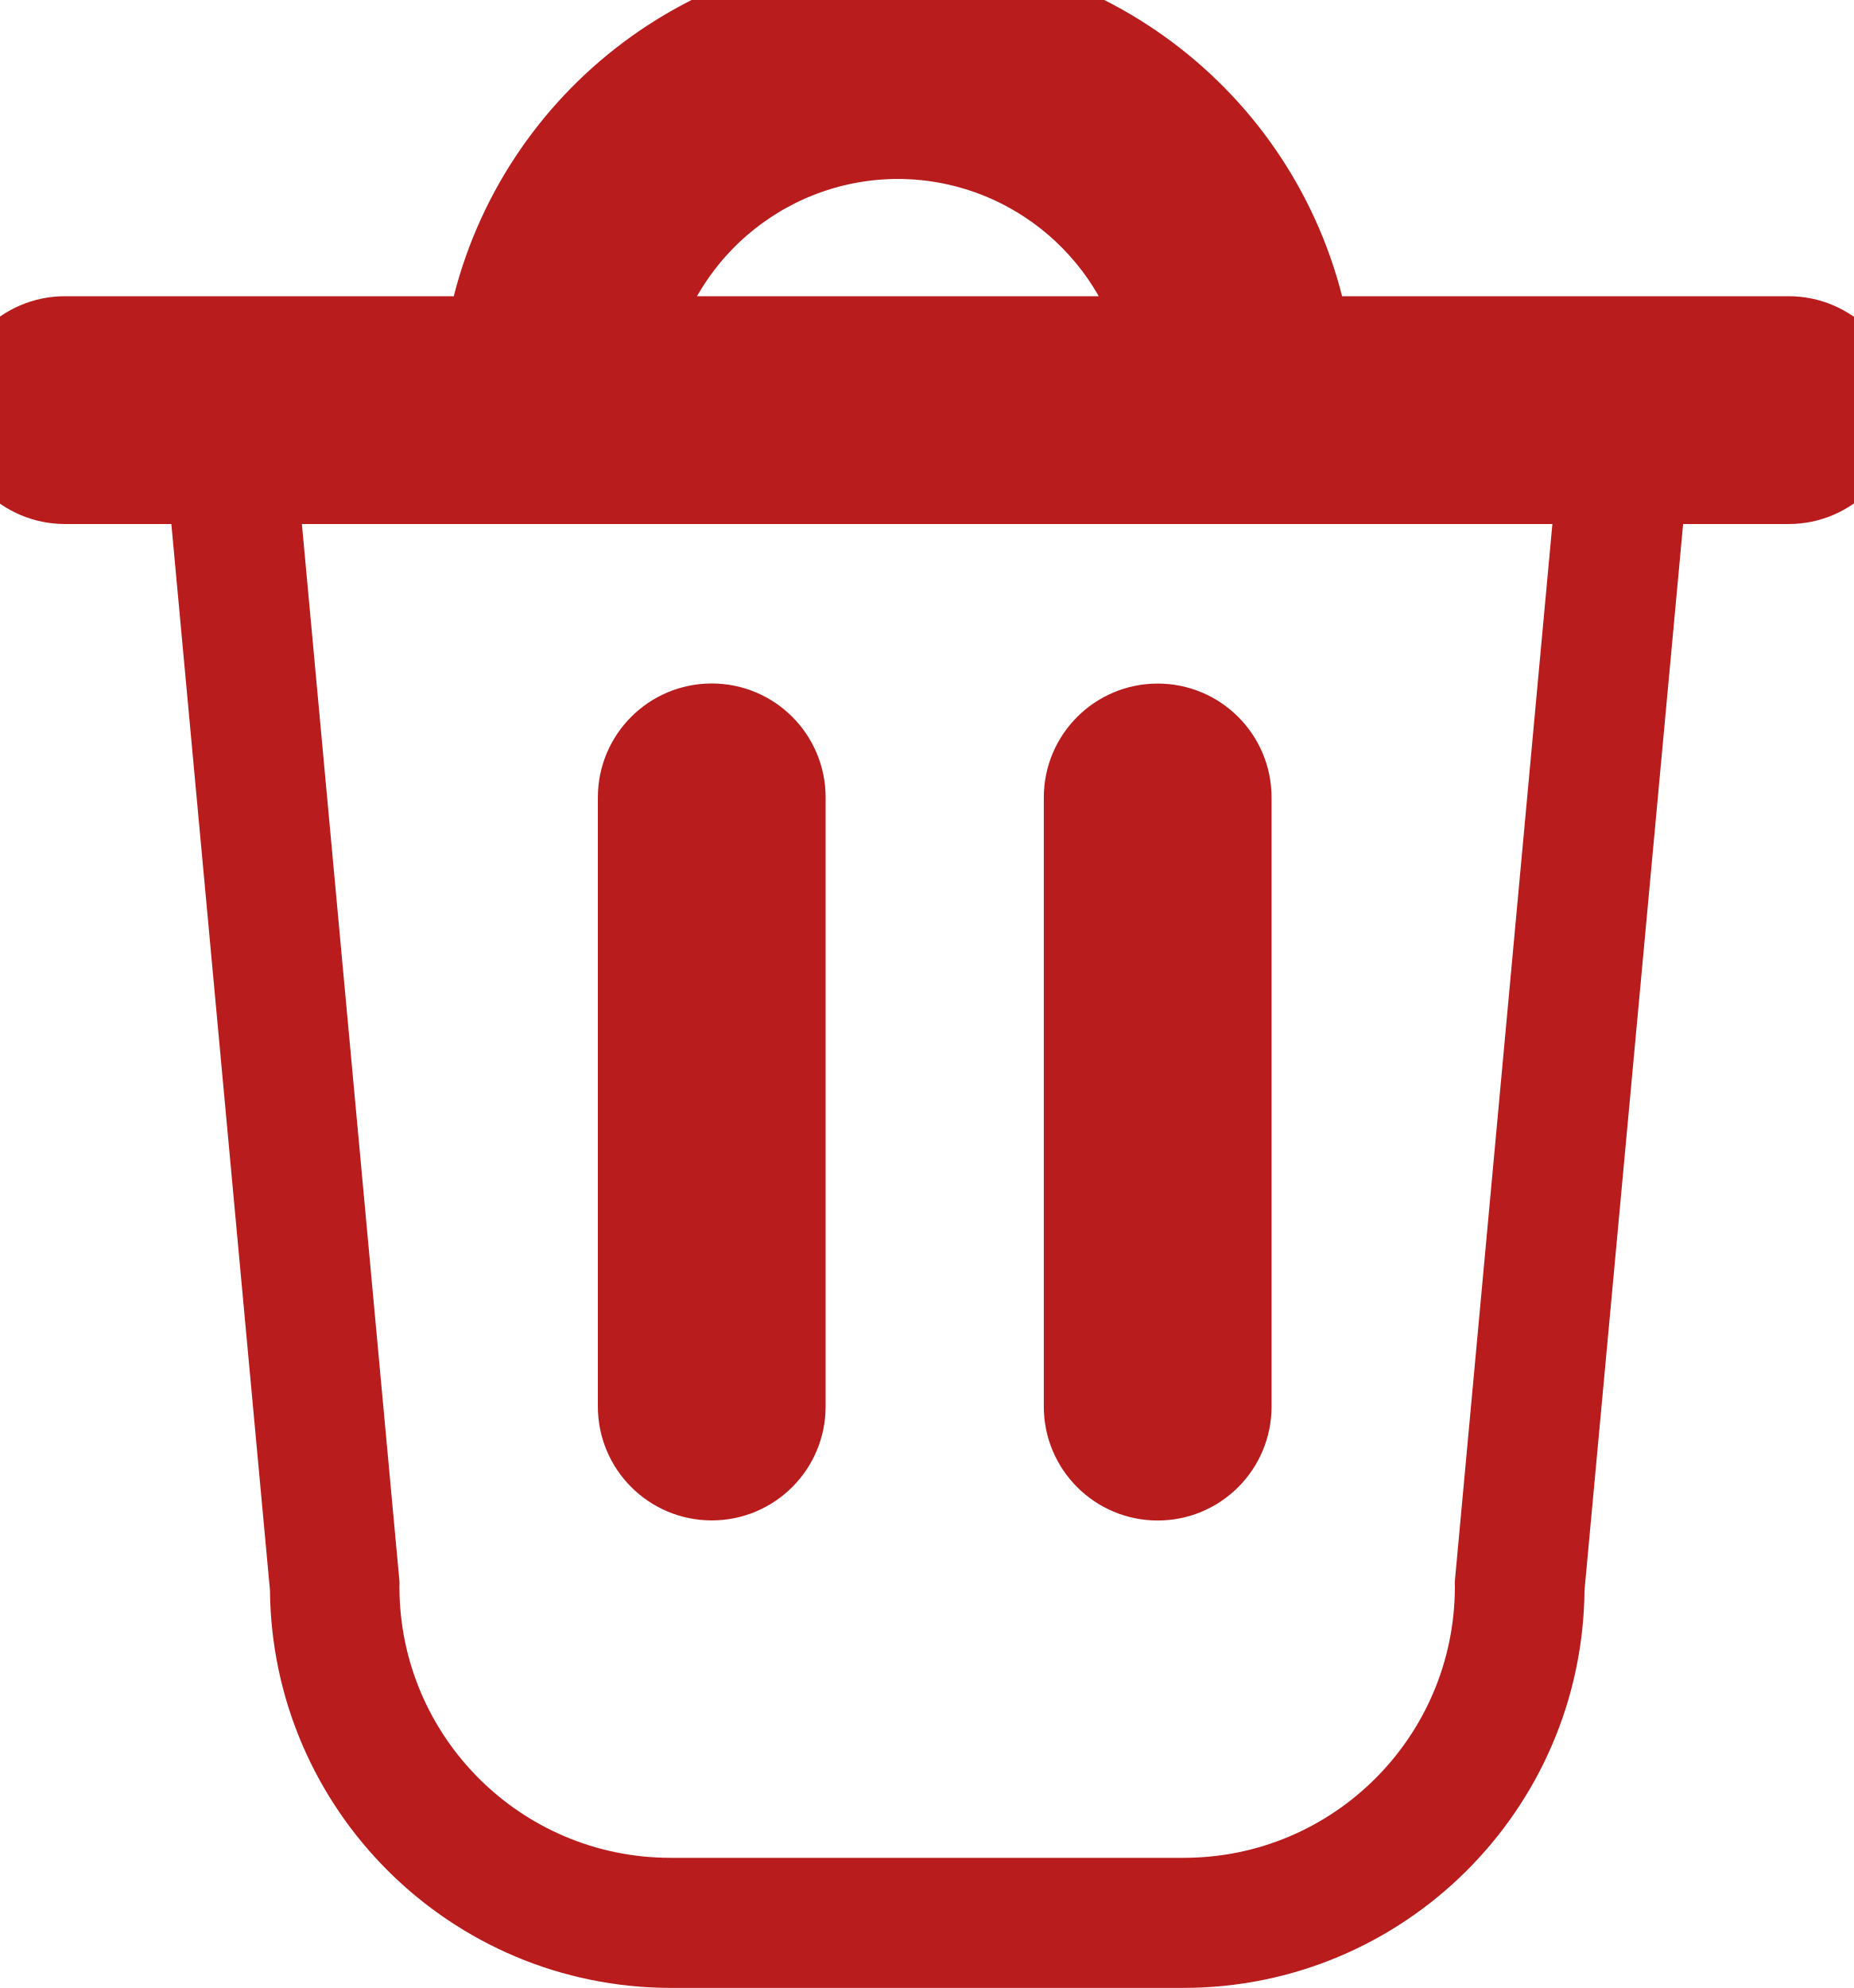
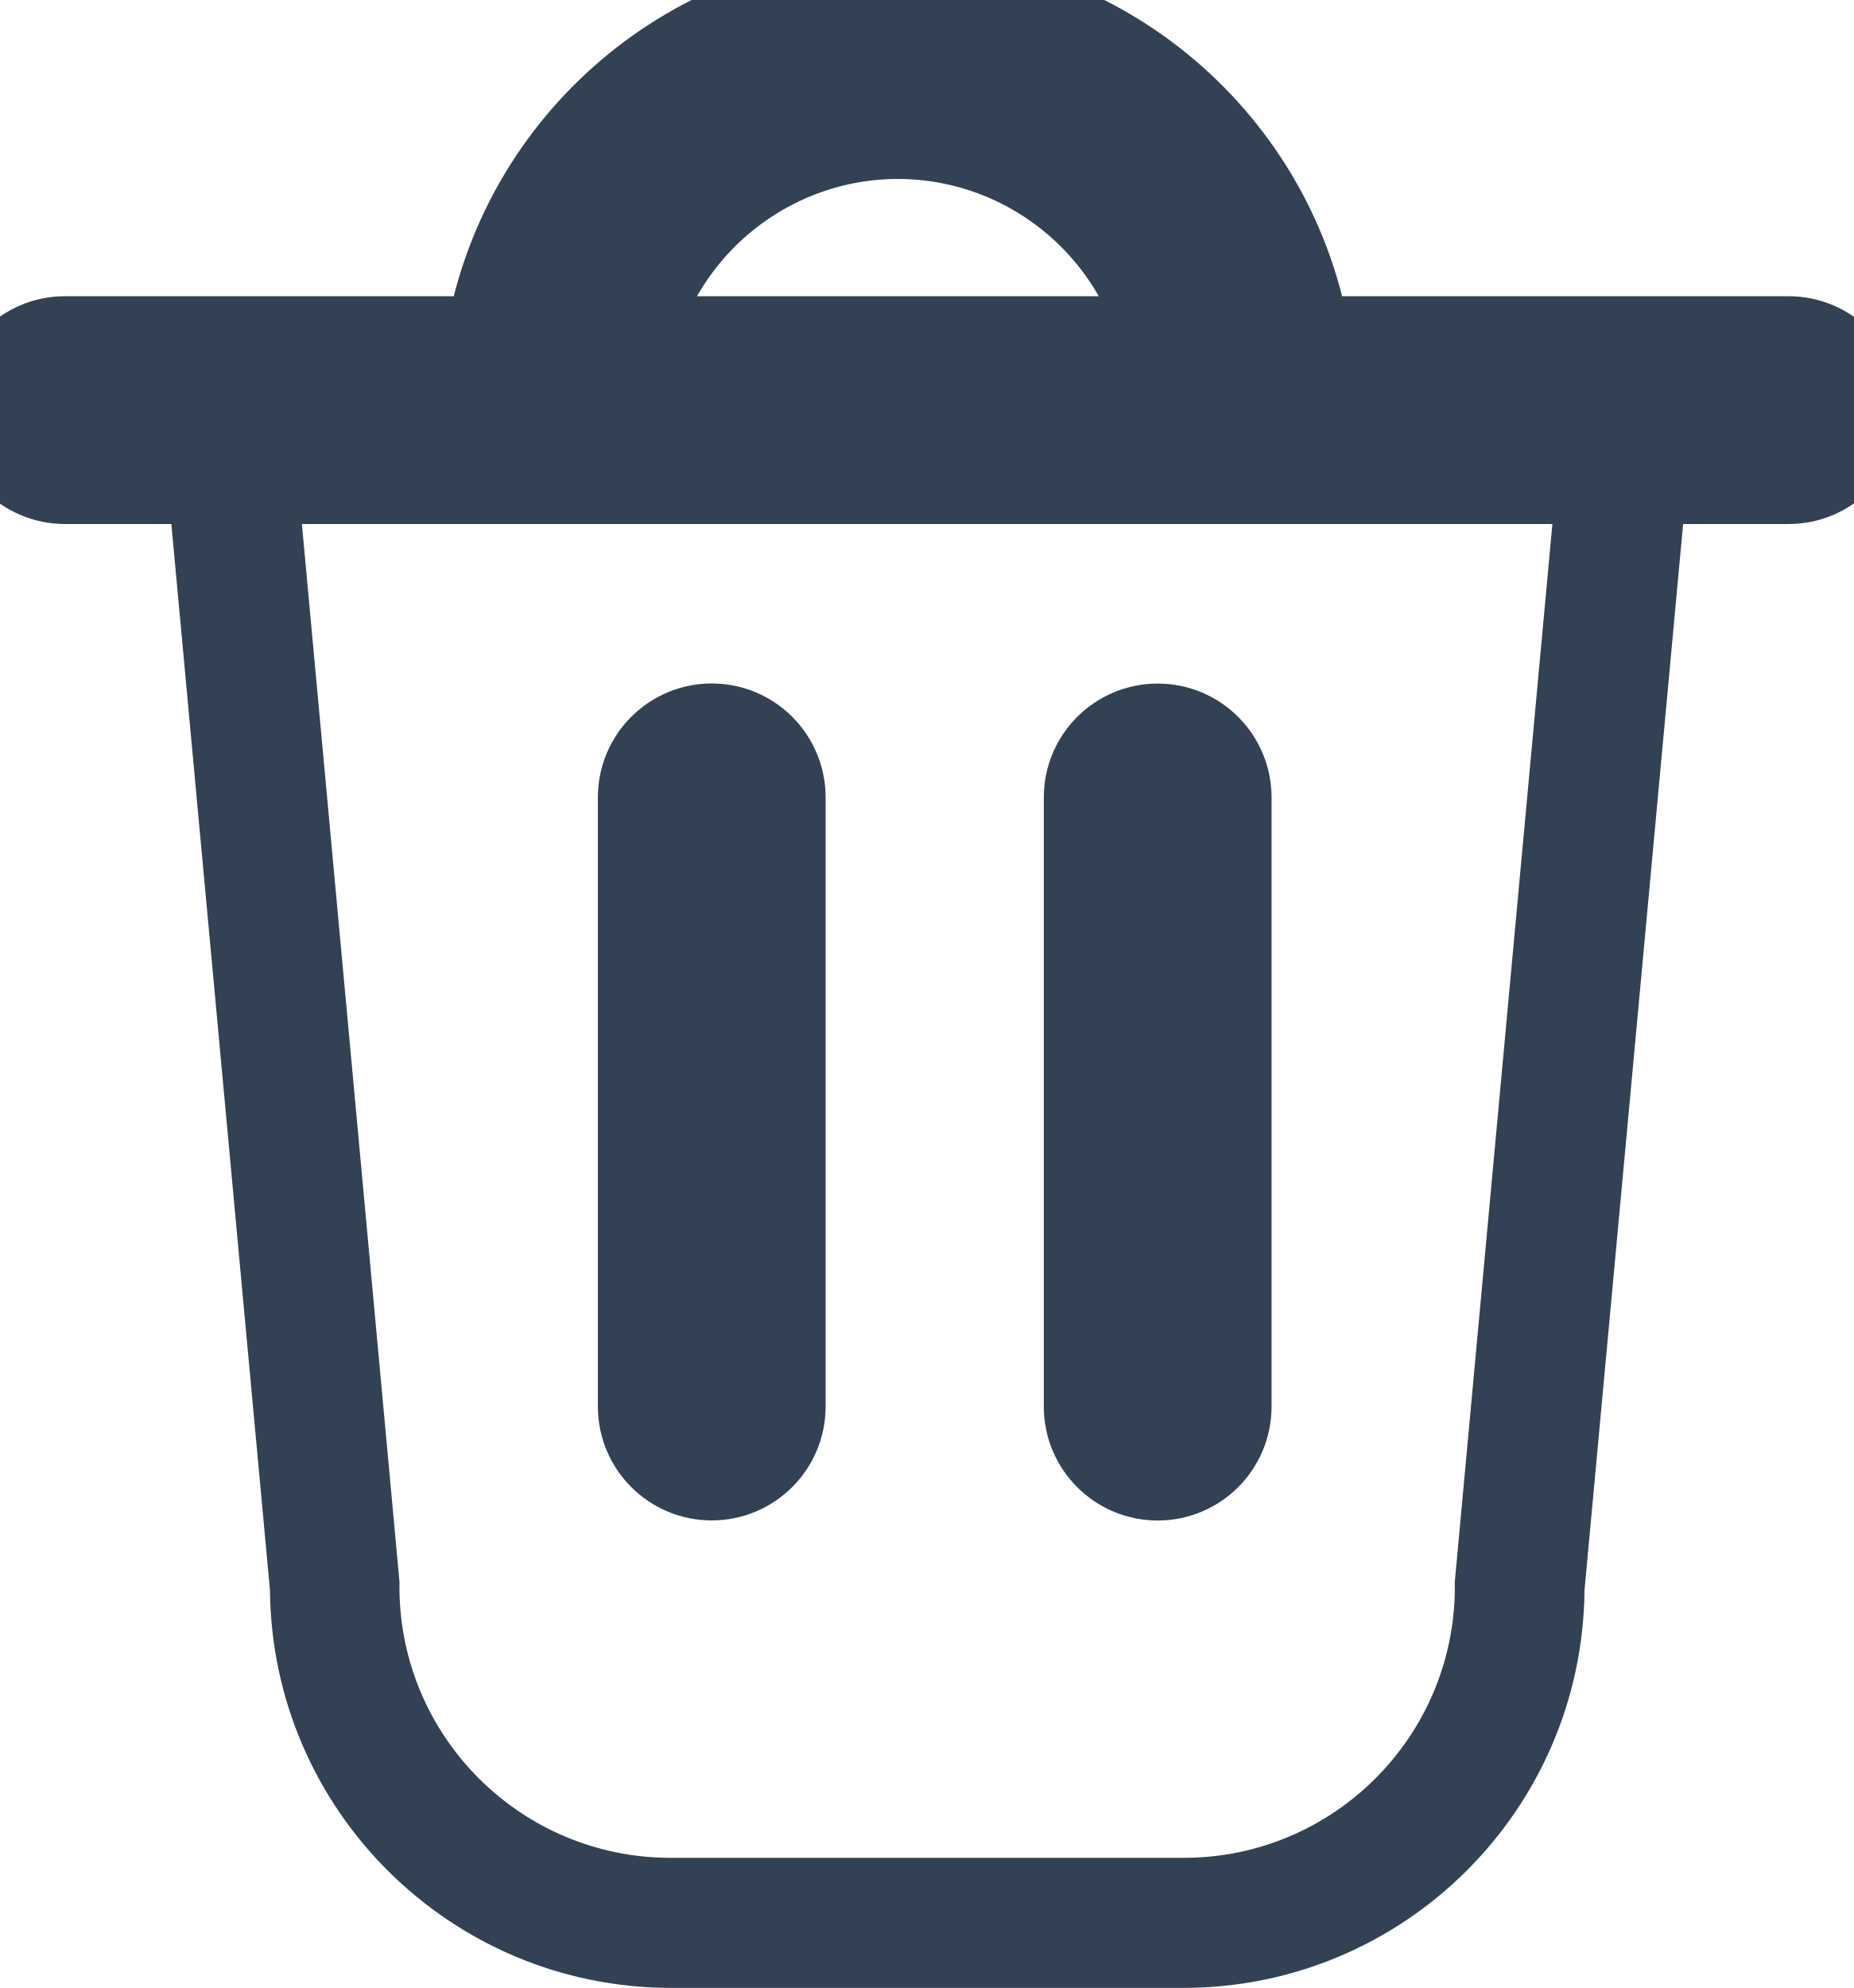
<svg xmlns="http://www.w3.org/2000/svg" width="18.972" height="20.342" viewBox="0 0 18.972 20.342">
  <g id="Group_10" data-name="Group 10" transform="translate(0 -2)">
-     <path fill="#B91C1C" stroke="#B91C1C" id="Path_19" data-name="Path 19" d="M984.913,366.711h-4.977a4.191,4.191,0,0,0-8.278,0h-4.386a.665.665,0,1,0,0,1.331h17.641a.665.665,0,0,0,0-1.331Zm-9.116-2.2a2.868,2.868,0,0,1,2.784,2.2h-5.569A2.868,2.868,0,0,1,975.8,364.511Z" transform="translate(-966.607 -361.18)" />
-     <path fill="#B91C1C" id="Path_20" data-name="Path 20" d="M985.395,375.93a.664.664,0,0,0-.724.6l-1.1,11.919a.557.557,0,0,0,0,.061,2.775,2.775,0,0,1-2.771,2.771H975.54a2.775,2.775,0,0,1-2.771-2.771.572.572,0,0,0,0-.061l-1.1-11.919a.665.665,0,0,0-1.325.122l1.1,11.89a4.107,4.107,0,0,0,4.1,4.07h5.254a4.107,4.107,0,0,0,4.1-4.07l1.1-11.89A.665.665,0,0,0,985.395,375.93Z" transform="translate(-968.681 -370.271)" />
-     <path fill="#B91C1C" stroke="#B91C1C" id="Path_21" data-name="Path 21" d="M982.858,388.27v-6.233a.665.665,0,0,0-1.331,0v6.233a.665.665,0,0,0,1.331,0Z" transform="translate(-974.908 -371.878)" />
-     <path fill="#B91C1C" stroke="#B91C1C" id="Path_22" data-name="Path 22" d="M993.144,394.441v-6.233a.665.665,0,1,0-1.331,0v6.233a.665.665,0,1,0,1.331,0Z" transform="translate(-980.63 -378.048)" />
+     <path fill="#334155" stroke="#334155" id="Path_19" data-name="Path 19" d="M984.913,366.711h-4.977a4.191,4.191,0,0,0-8.278,0h-4.386a.665.665,0,1,0,0,1.331h17.641a.665.665,0,0,0,0-1.331Zm-9.116-2.2a2.868,2.868,0,0,1,2.784,2.2h-5.569A2.868,2.868,0,0,1,975.8,364.511Z" transform="translate(-966.607 -361.18)" />
+     <path fill="#334155" id="Path_20" data-name="Path 20" d="M985.395,375.93a.664.664,0,0,0-.724.6l-1.1,11.919a.557.557,0,0,0,0,.061,2.775,2.775,0,0,1-2.771,2.771H975.54a2.775,2.775,0,0,1-2.771-2.771.572.572,0,0,0,0-.061l-1.1-11.919a.665.665,0,0,0-1.325.122l1.1,11.89a4.107,4.107,0,0,0,4.1,4.07h5.254a4.107,4.107,0,0,0,4.1-4.07l1.1-11.89A.665.665,0,0,0,985.395,375.93Z" transform="translate(-968.681 -370.271)" />
+     <path fill="#334155" stroke="#334155" id="Path_21" data-name="Path 21" d="M982.858,388.27v-6.233a.665.665,0,0,0-1.331,0v6.233a.665.665,0,0,0,1.331,0Z" transform="translate(-974.908 -371.878)" />
+     <path fill="#334155" stroke="#334155" id="Path_22" data-name="Path 22" d="M993.144,394.441v-6.233a.665.665,0,1,0-1.331,0v6.233a.665.665,0,1,0,1.331,0Z" transform="translate(-980.63 -378.048)" />
  </g>
</svg>
